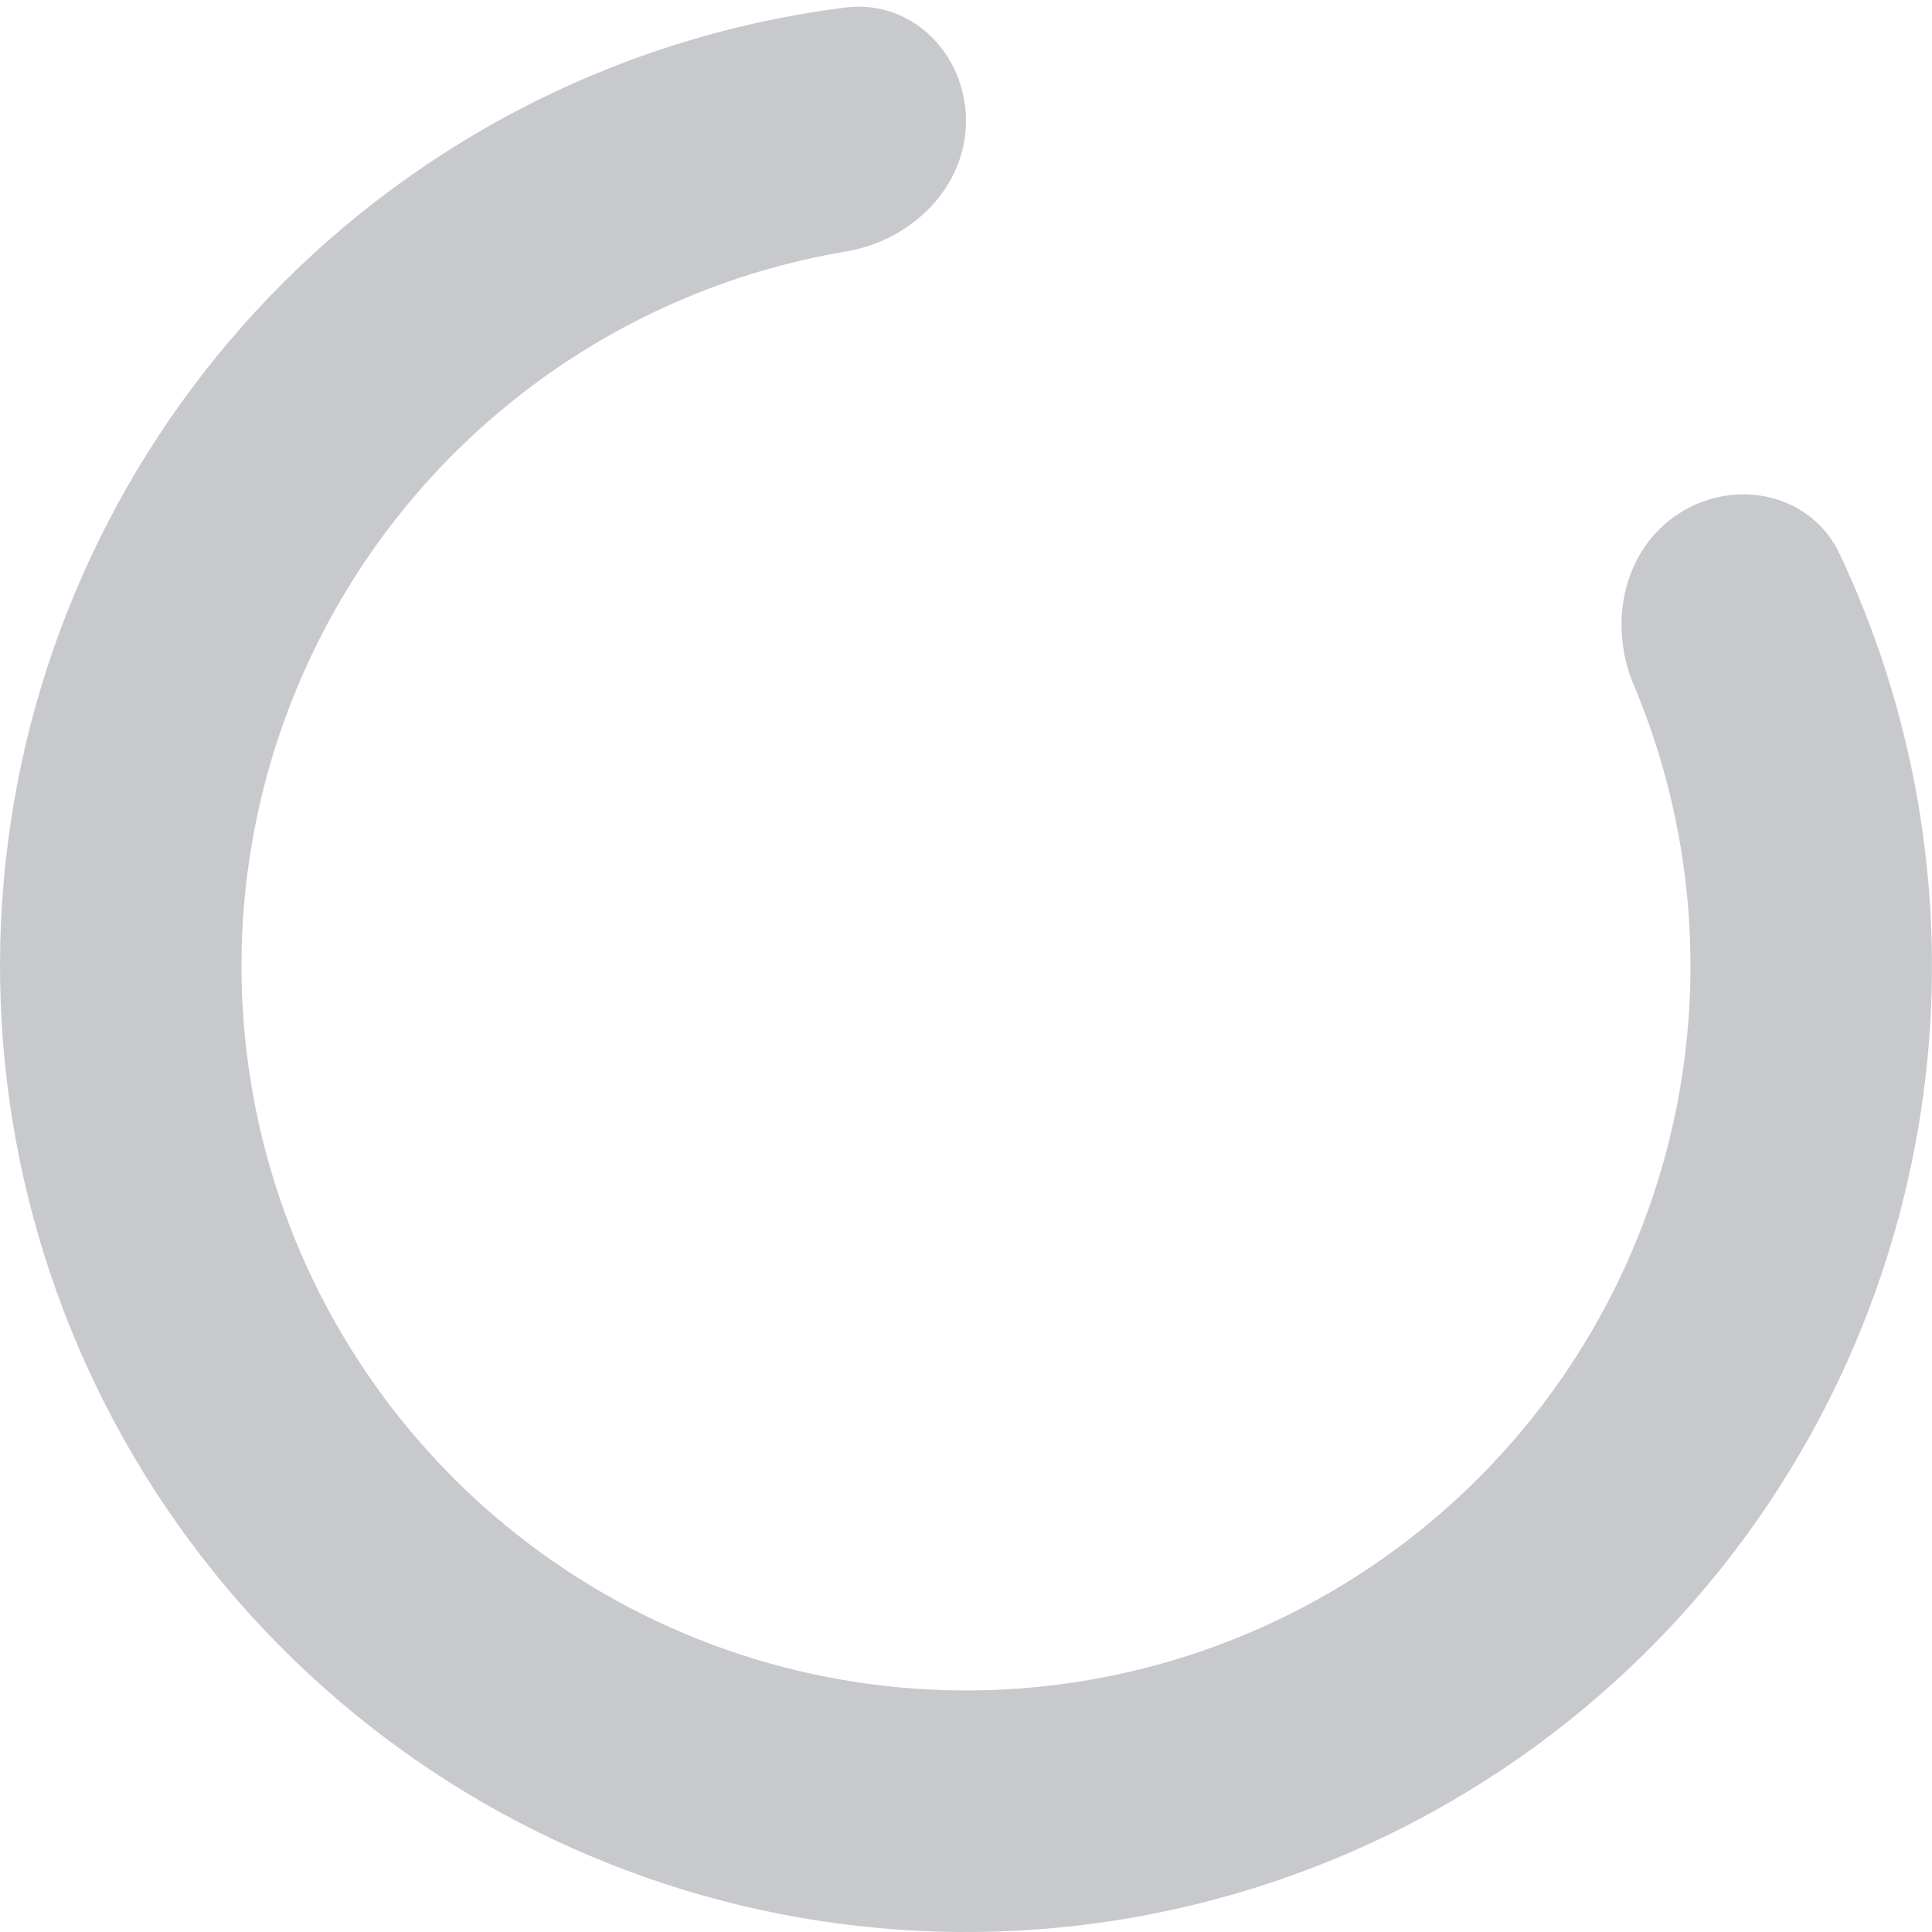
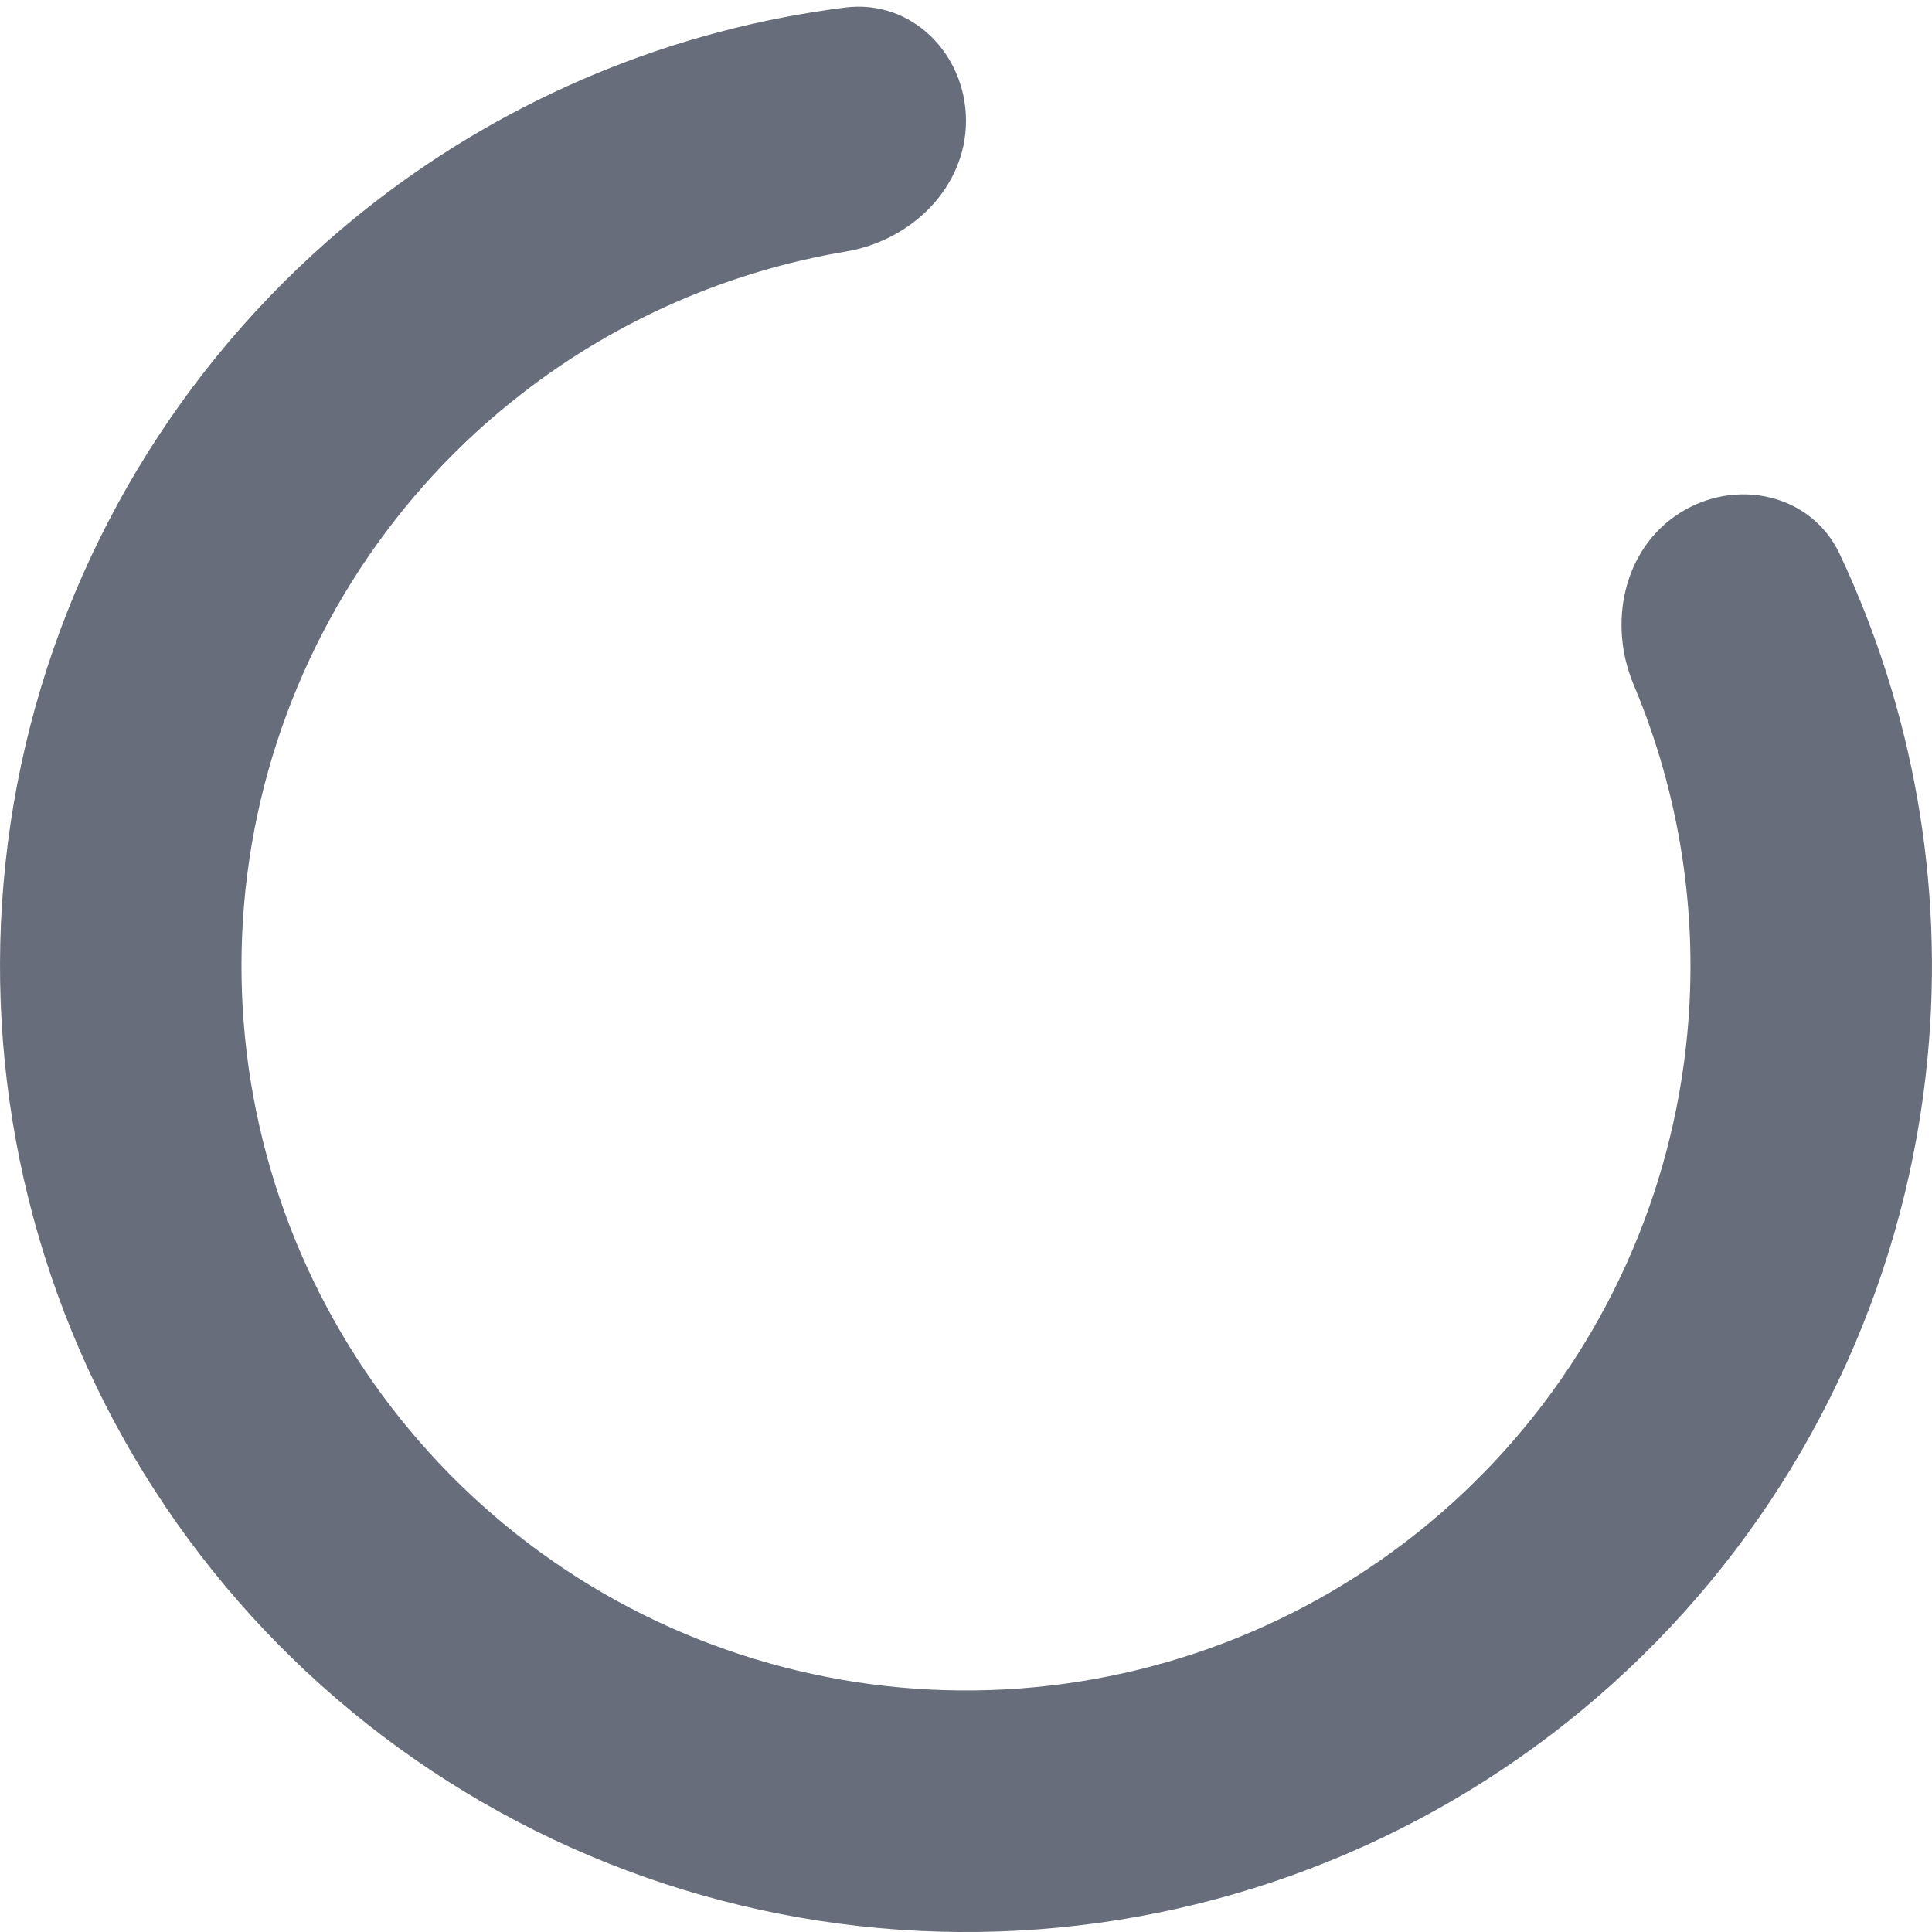
<svg xmlns="http://www.w3.org/2000/svg" width="16" height="16" viewBox="0 0 16 16" fill="none">
-   <path d="M8 1C8 0.448 7.551 -0.006 7.003 0.062C5.585 0.24 4.235 0.796 3.097 1.679C1.694 2.767 0.693 4.291 0.251 6.01C-0.19 7.73 -0.047 9.548 0.658 11.177C1.363 12.807 2.59 14.155 4.146 15.011C5.702 15.866 7.498 16.179 9.251 15.902C11.005 15.624 12.616 14.771 13.832 13.476C15.047 12.182 15.797 10.52 15.964 8.753C16.1 7.319 15.845 5.881 15.236 4.589C15.001 4.089 14.377 3.953 13.91 4.249C13.444 4.545 13.315 5.161 13.529 5.67C13.912 6.579 14.067 7.573 13.973 8.565C13.848 9.89 13.285 11.137 12.374 12.107C11.462 13.078 10.254 13.718 8.939 13.926C7.623 14.134 6.276 13.899 5.109 13.258C3.943 12.616 3.022 11.605 2.493 10.383C1.965 9.161 1.857 7.798 2.188 6.508C2.52 5.218 3.27 4.075 4.323 3.259C5.11 2.648 6.032 2.247 7.005 2.083C7.549 1.992 8 1.552 8 1Z" fill="#C8C9CC" />
+   <path d="M8 1C8 0.448 7.551 -0.006 7.003 0.062C5.585 0.24 4.235 0.796 3.097 1.679C1.694 2.767 0.693 4.291 0.251 6.01C-0.19 7.73 -0.047 9.548 0.658 11.177C1.363 12.807 2.59 14.155 4.146 15.011C5.702 15.866 7.498 16.179 9.251 15.902C11.005 15.624 12.616 14.771 13.832 13.476C15.047 12.182 15.797 10.52 15.964 8.753C16.1 7.319 15.845 5.881 15.236 4.589C15.001 4.089 14.377 3.953 13.91 4.249C13.444 4.545 13.315 5.161 13.529 5.67C13.912 6.579 14.067 7.573 13.973 8.565C13.848 9.89 13.285 11.137 12.374 12.107C11.462 13.078 10.254 13.718 8.939 13.926C7.623 14.134 6.276 13.899 5.109 13.258C3.943 12.616 3.022 11.605 2.493 10.383C1.965 9.161 1.857 7.798 2.188 6.508C2.52 5.218 3.27 4.075 4.323 3.259C5.11 2.648 6.032 2.247 7.005 2.083C7.549 1.992 8 1.552 8 1Z" fill="#676D7A" />
</svg>
